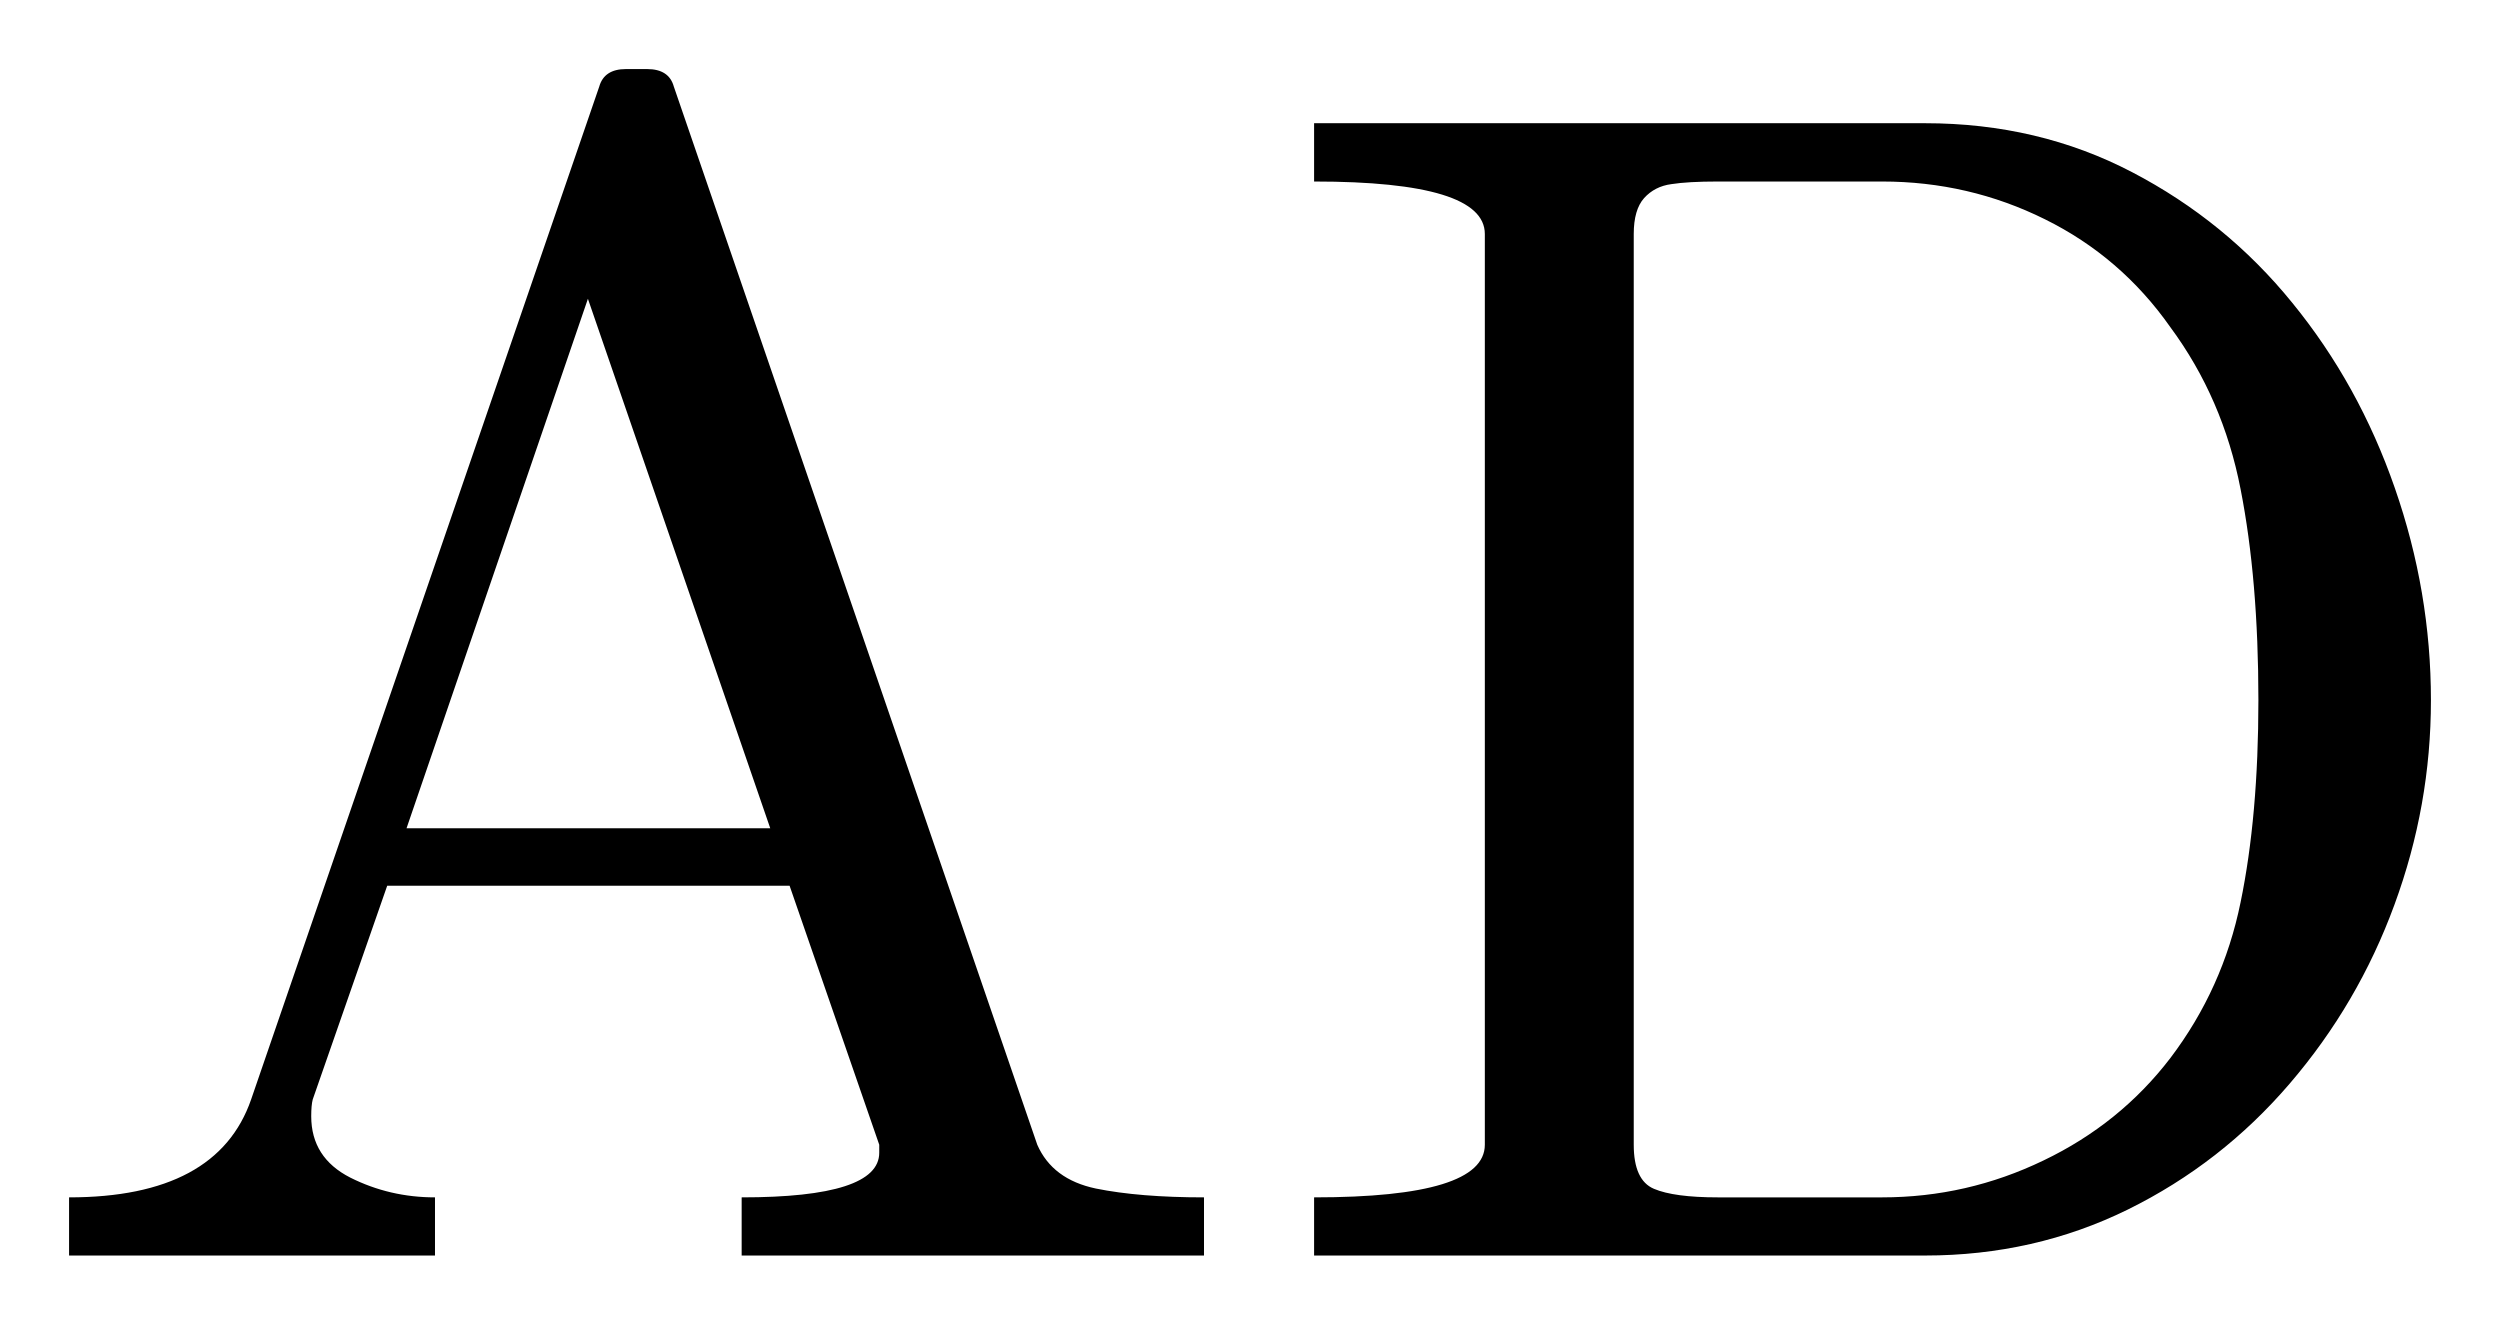
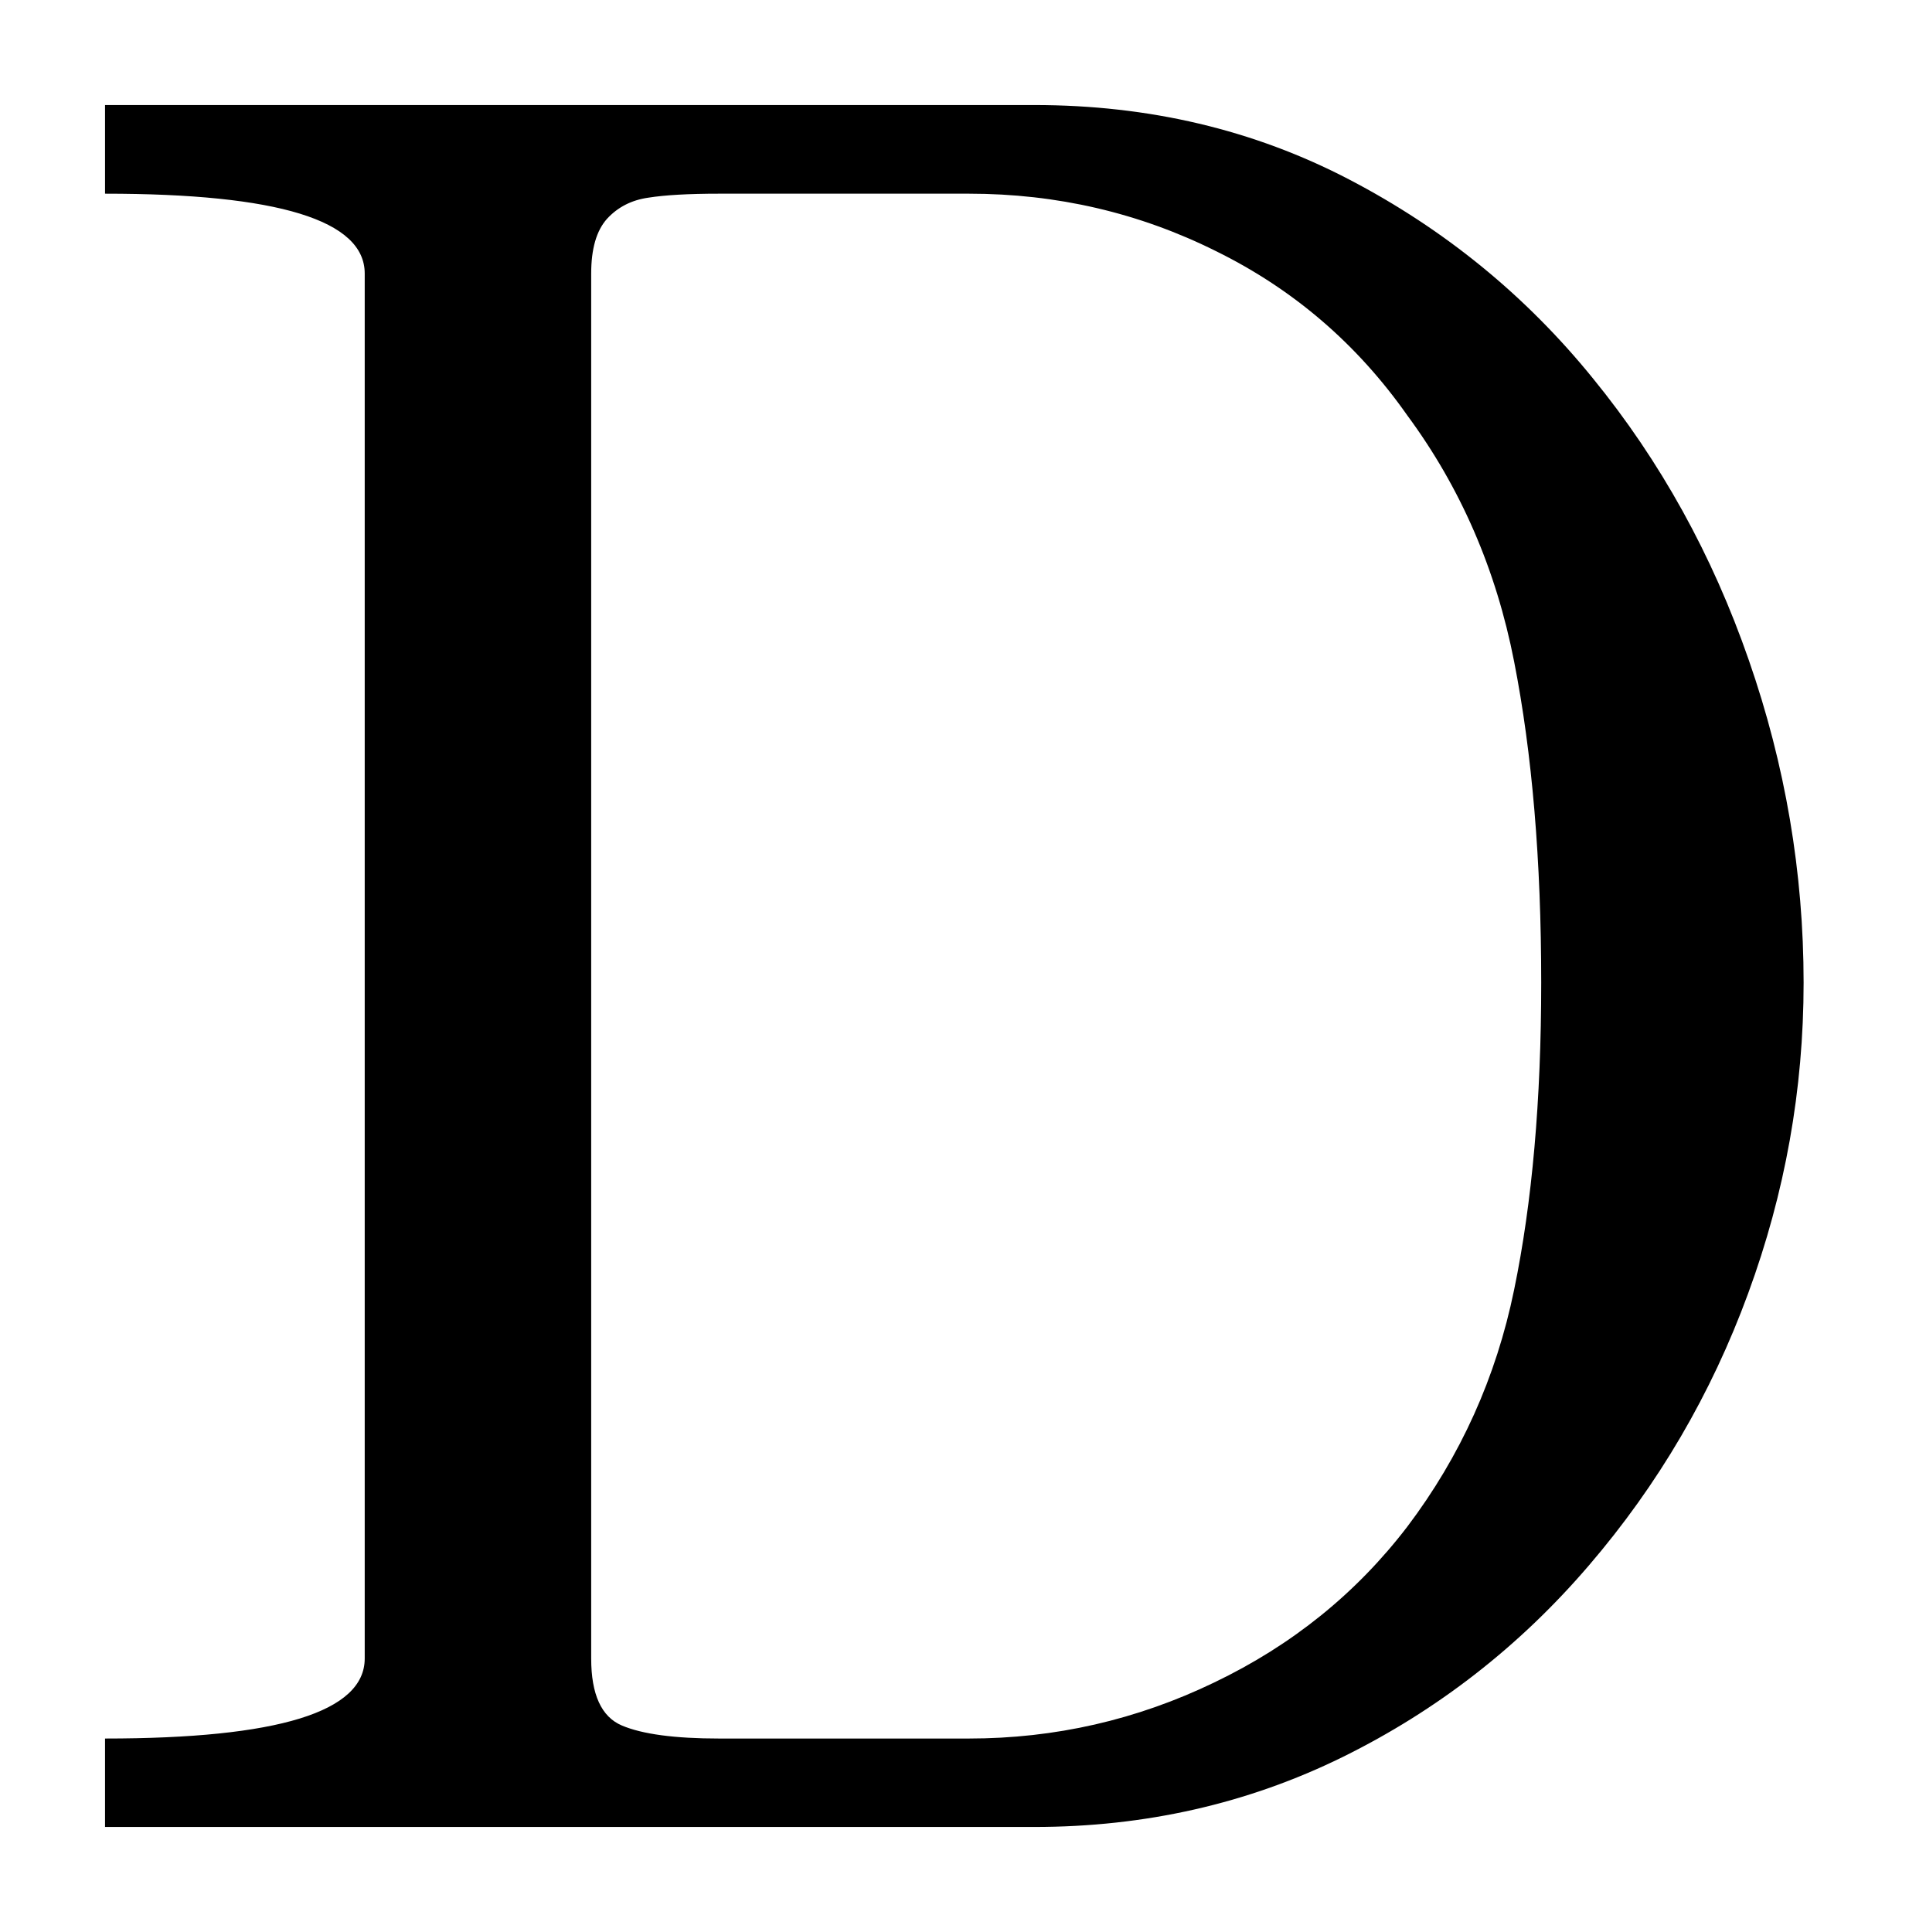
- <svg xmlns="http://www.w3.org/2000/svg" width="18.098pt" height="9.589pt" viewBox="0 0 18.098 9.589" version="1.1">
+ <svg xmlns="http://www.w3.org/2000/svg" width="9.085pt" height="9.197pt" viewBox="0 0 9.085 9.197" version="1.1">
  <defs>
    <style type="text/css">*{stroke-linejoin: round; stroke-linecap: butt}</style>
  </defs>
  <g id="figure_1">
    <g id="patch_1">
-       <path d="M 0 9.589  L 18.098 9.589  L 18.098 0  L 0 0  L 0 9.589  z " style="fill: none; opacity: 0" />
+       <path d="M 0 9.197  L 9.085 9.197  L 9.085 0  L 0 0  L 0 9.197  z " style="fill: none; opacity: 0" />
    </g>
    <g id="axes_1">
      <g id="patch_2">
-         <path d="M 0.5 9.089  L 0.5 8.668  Q 1.573 8.668 1.818 7.959  L 4.338 0.627  Q 4.374 0.5 4.531 0.5  L 4.685 0.5  Q 4.843 0.5 4.878 0.627  L 7.509 8.287  Q 7.619 8.538 7.933 8.604  Q 8.248 8.668 8.716 8.668  L 8.716 9.089  L 5.369 9.089  L 5.369 8.668  Q 6.365 8.668 6.365 8.345  L 6.365 8.287  L 5.716 6.412  L 2.803 6.412  L 2.264 7.959  Q 2.253 8 2.253 8.081  Q 2.253 8.381 2.536 8.525  Q 2.821 8.668 3.149 8.668  L 3.149 9.089  L 0.5 9.089  z M 2.943 5.996  L 5.576 5.996  L 4.256 2.163  L 2.943 5.996  z M 9.513 9.089  L 9.513 8.668  Q 10.749 8.668 10.749 8.287  L 10.749 1.694  Q 10.749 1.314 9.513 1.314  L 9.513 0.892  L 13.936 0.892  Q 14.756 0.892 15.434 1.246  Q 16.115 1.601 16.595 2.193  Q 17.077 2.784 17.337 3.534  Q 17.598 4.284 17.598 5.069  Q 17.598 5.831 17.334 6.549  Q 17.071 7.267 16.576 7.844  Q 16.081 8.422 15.404 8.756  Q 14.727 9.089 13.936 9.089  L 9.513 9.089  z M 11.827 8.287  Q 11.827 8.544 11.973 8.606  Q 12.119 8.668 12.436 8.668  L 13.625 8.668  Q 14.24 8.668 14.793 8.401  Q 15.348 8.135 15.712 7.659  Q 16.093 7.156 16.22 6.532  Q 16.349 5.907 16.349 5.069  Q 16.349 4.197 16.22 3.541  Q 16.093 2.885 15.712 2.369  Q 15.354 1.859 14.803 1.587  Q 14.253 1.314 13.625 1.314  L 12.436 1.314  Q 12.219 1.314 12.099 1.333  Q 11.979 1.349 11.902 1.434  Q 11.827 1.518 11.827 1.694  L 11.827 8.287  z " clip-path="url(#p635856334a)" />
+         <path d="M 0.5 8.697  L 0.5 8.276  Q 1.736 8.276 1.736 7.895  L 1.736 1.302  Q 1.736 0.922 0.5 0.922  L 0.5 0.5  L 4.923 0.5  Q 5.742 0.5 6.421 0.854  Q 7.102 1.209 7.582 1.801  Q 8.064 2.392 8.324 3.142  Q 8.585 3.892 8.585 4.678  Q 8.585 5.439 8.321 6.157  Q 8.058 6.875 7.563 7.452  Q 7.068 8.03 6.391 8.364  Q 5.714 8.697 4.923 8.697  L 0.5 8.697  z M 2.814 7.895  Q 2.814 8.152 2.96 8.214  Q 3.106 8.276 3.423 8.276  L 4.612 8.276  Q 5.227 8.276 5.78 8.009  Q 6.335 7.743 6.699 7.267  Q 7.079 6.764 7.207 6.14  Q 7.336 5.516 7.336 4.678  Q 7.336 3.806 7.207 3.149  Q 7.079 2.493 6.699 1.978  Q 6.341 1.468 5.789 1.196  Q 5.24 0.922 4.612 0.922  L 3.423 0.922  Q 3.206 0.922 3.086 0.941  Q 2.966 0.958 2.889 1.042  Q 2.814 1.126 2.814 1.302  L 2.814 7.895  z " clip-path="url(#p9717c3b8c3)" />
      </g>
    </g>
  </g>
  <defs>
-     <clipPath id="p635856334a">
-       <rect x="0" y="0" width="18.098" height="9.589" />
+     <clipPath id="p9717c3b8c3">
+       <rect x="0" y="0" width="9.085" height="9.197" />
    </clipPath>
  </defs>
</svg>
